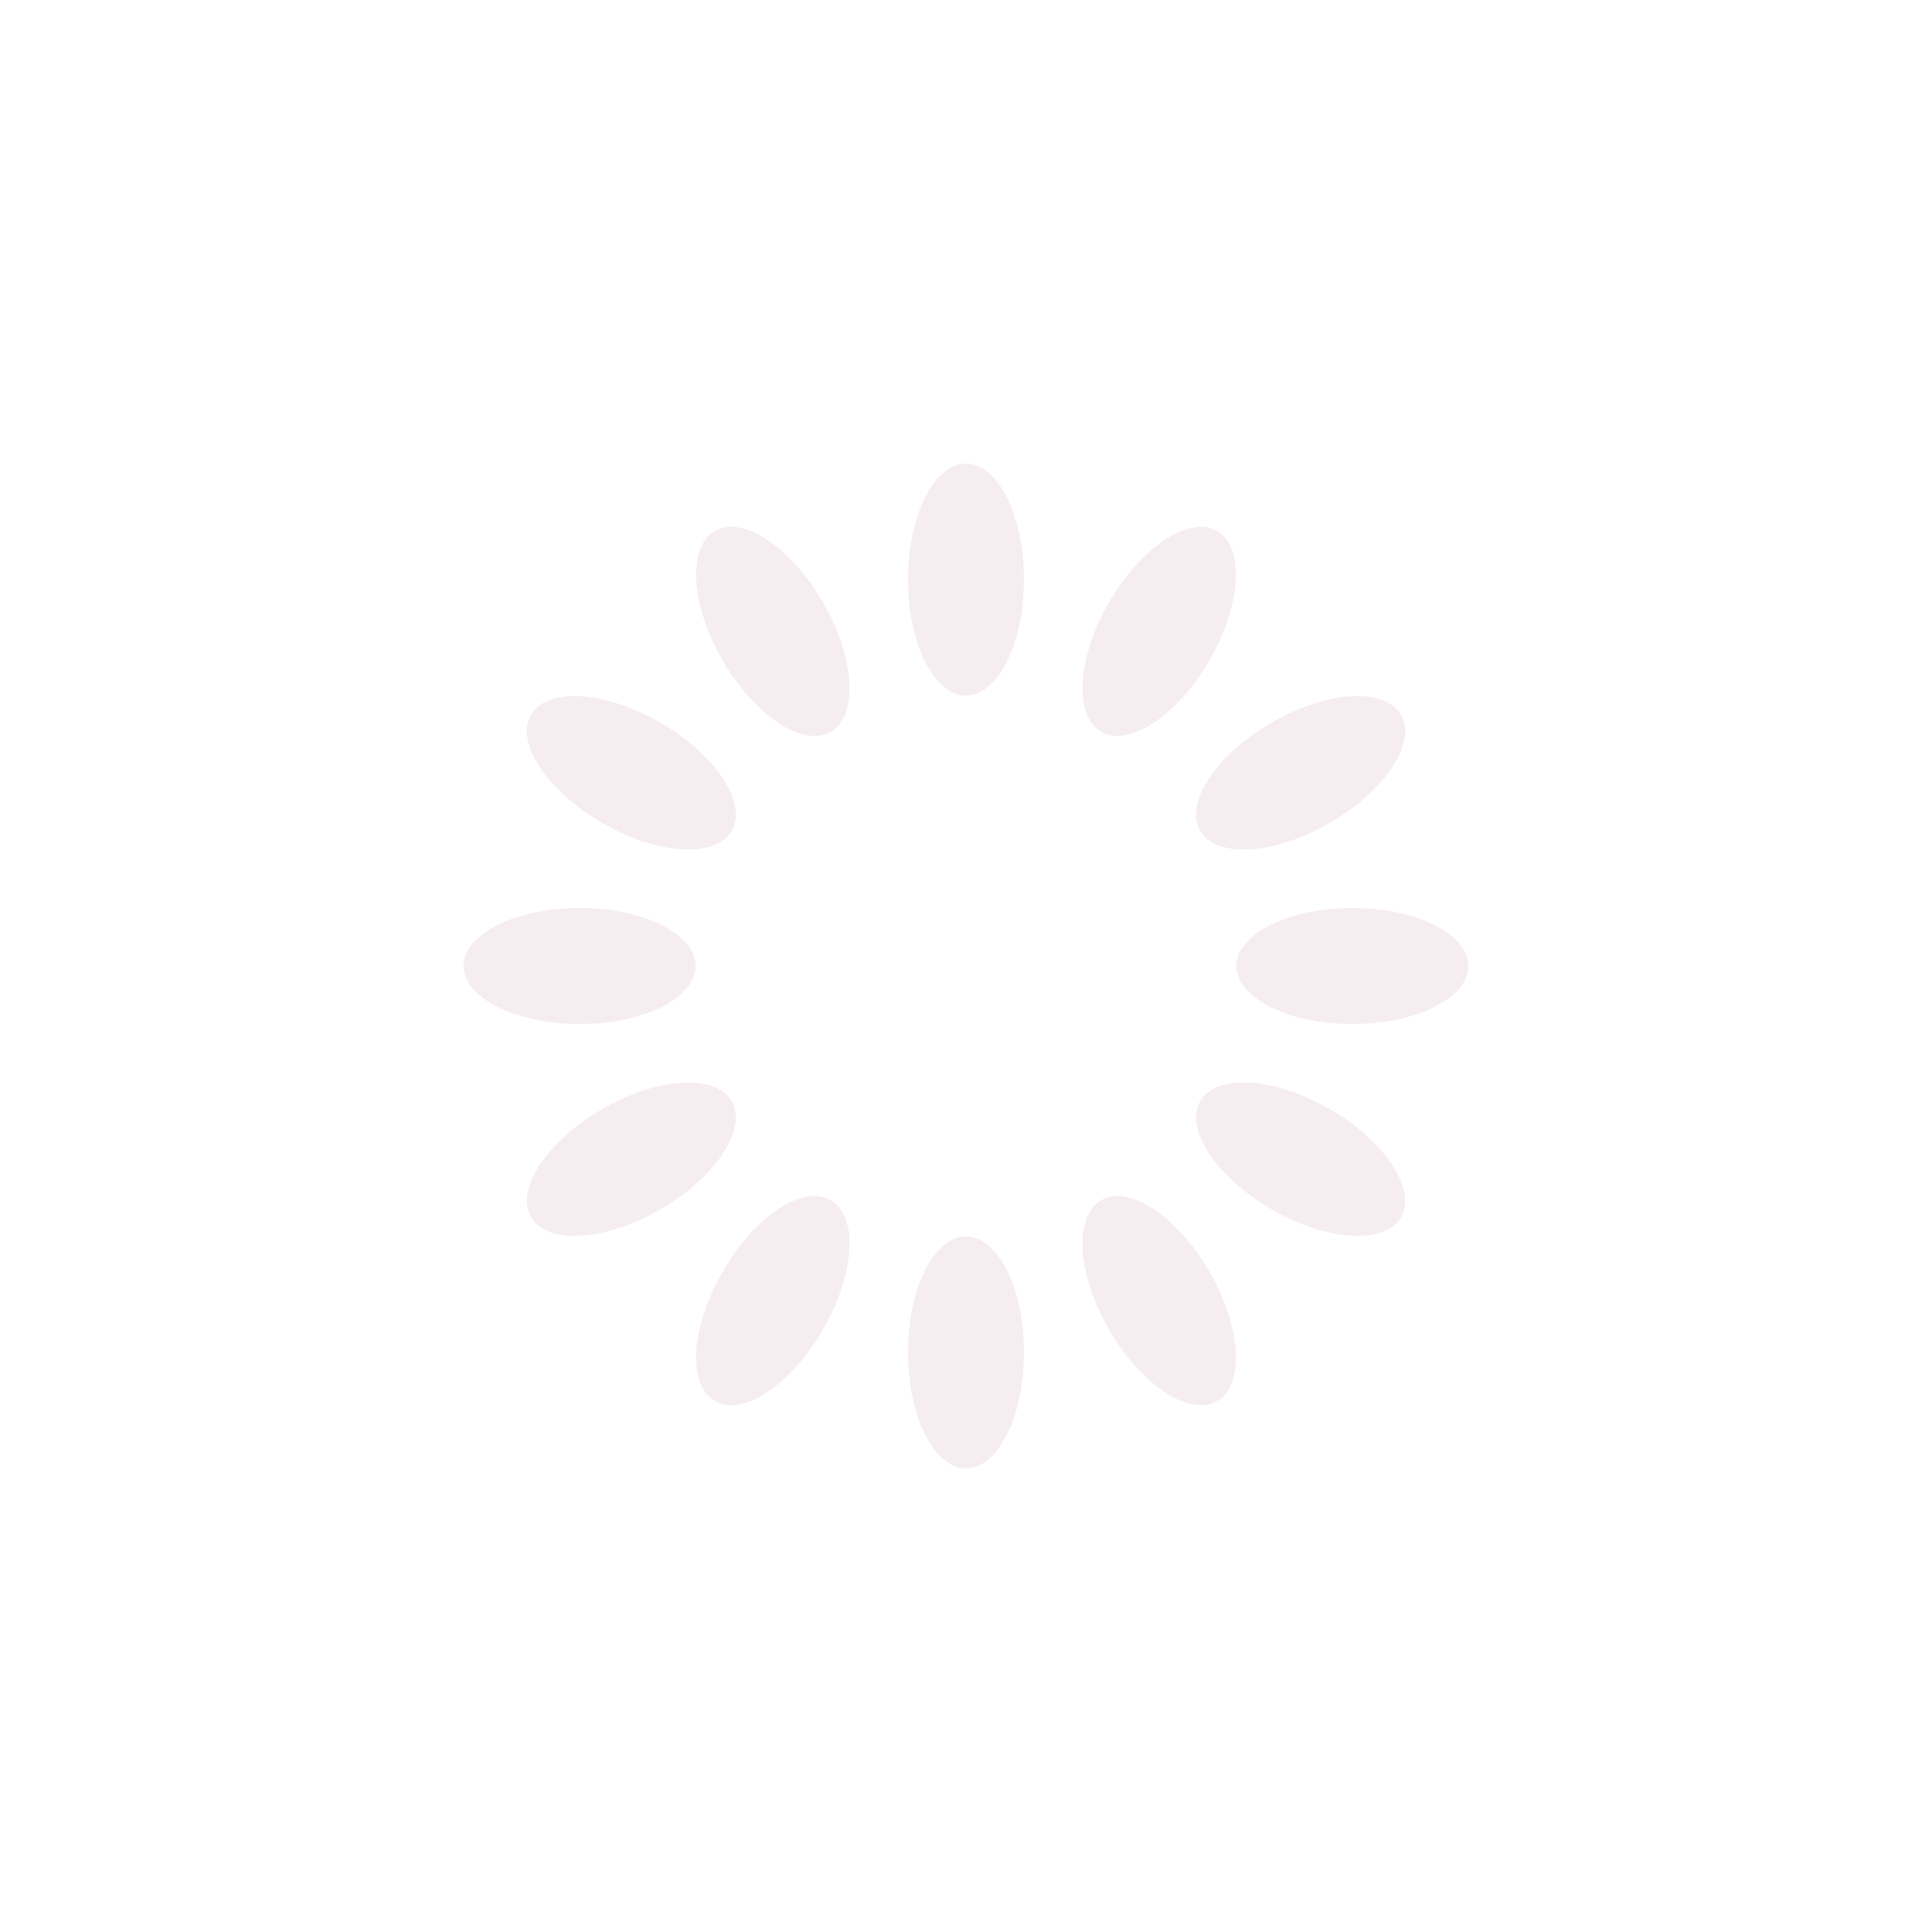
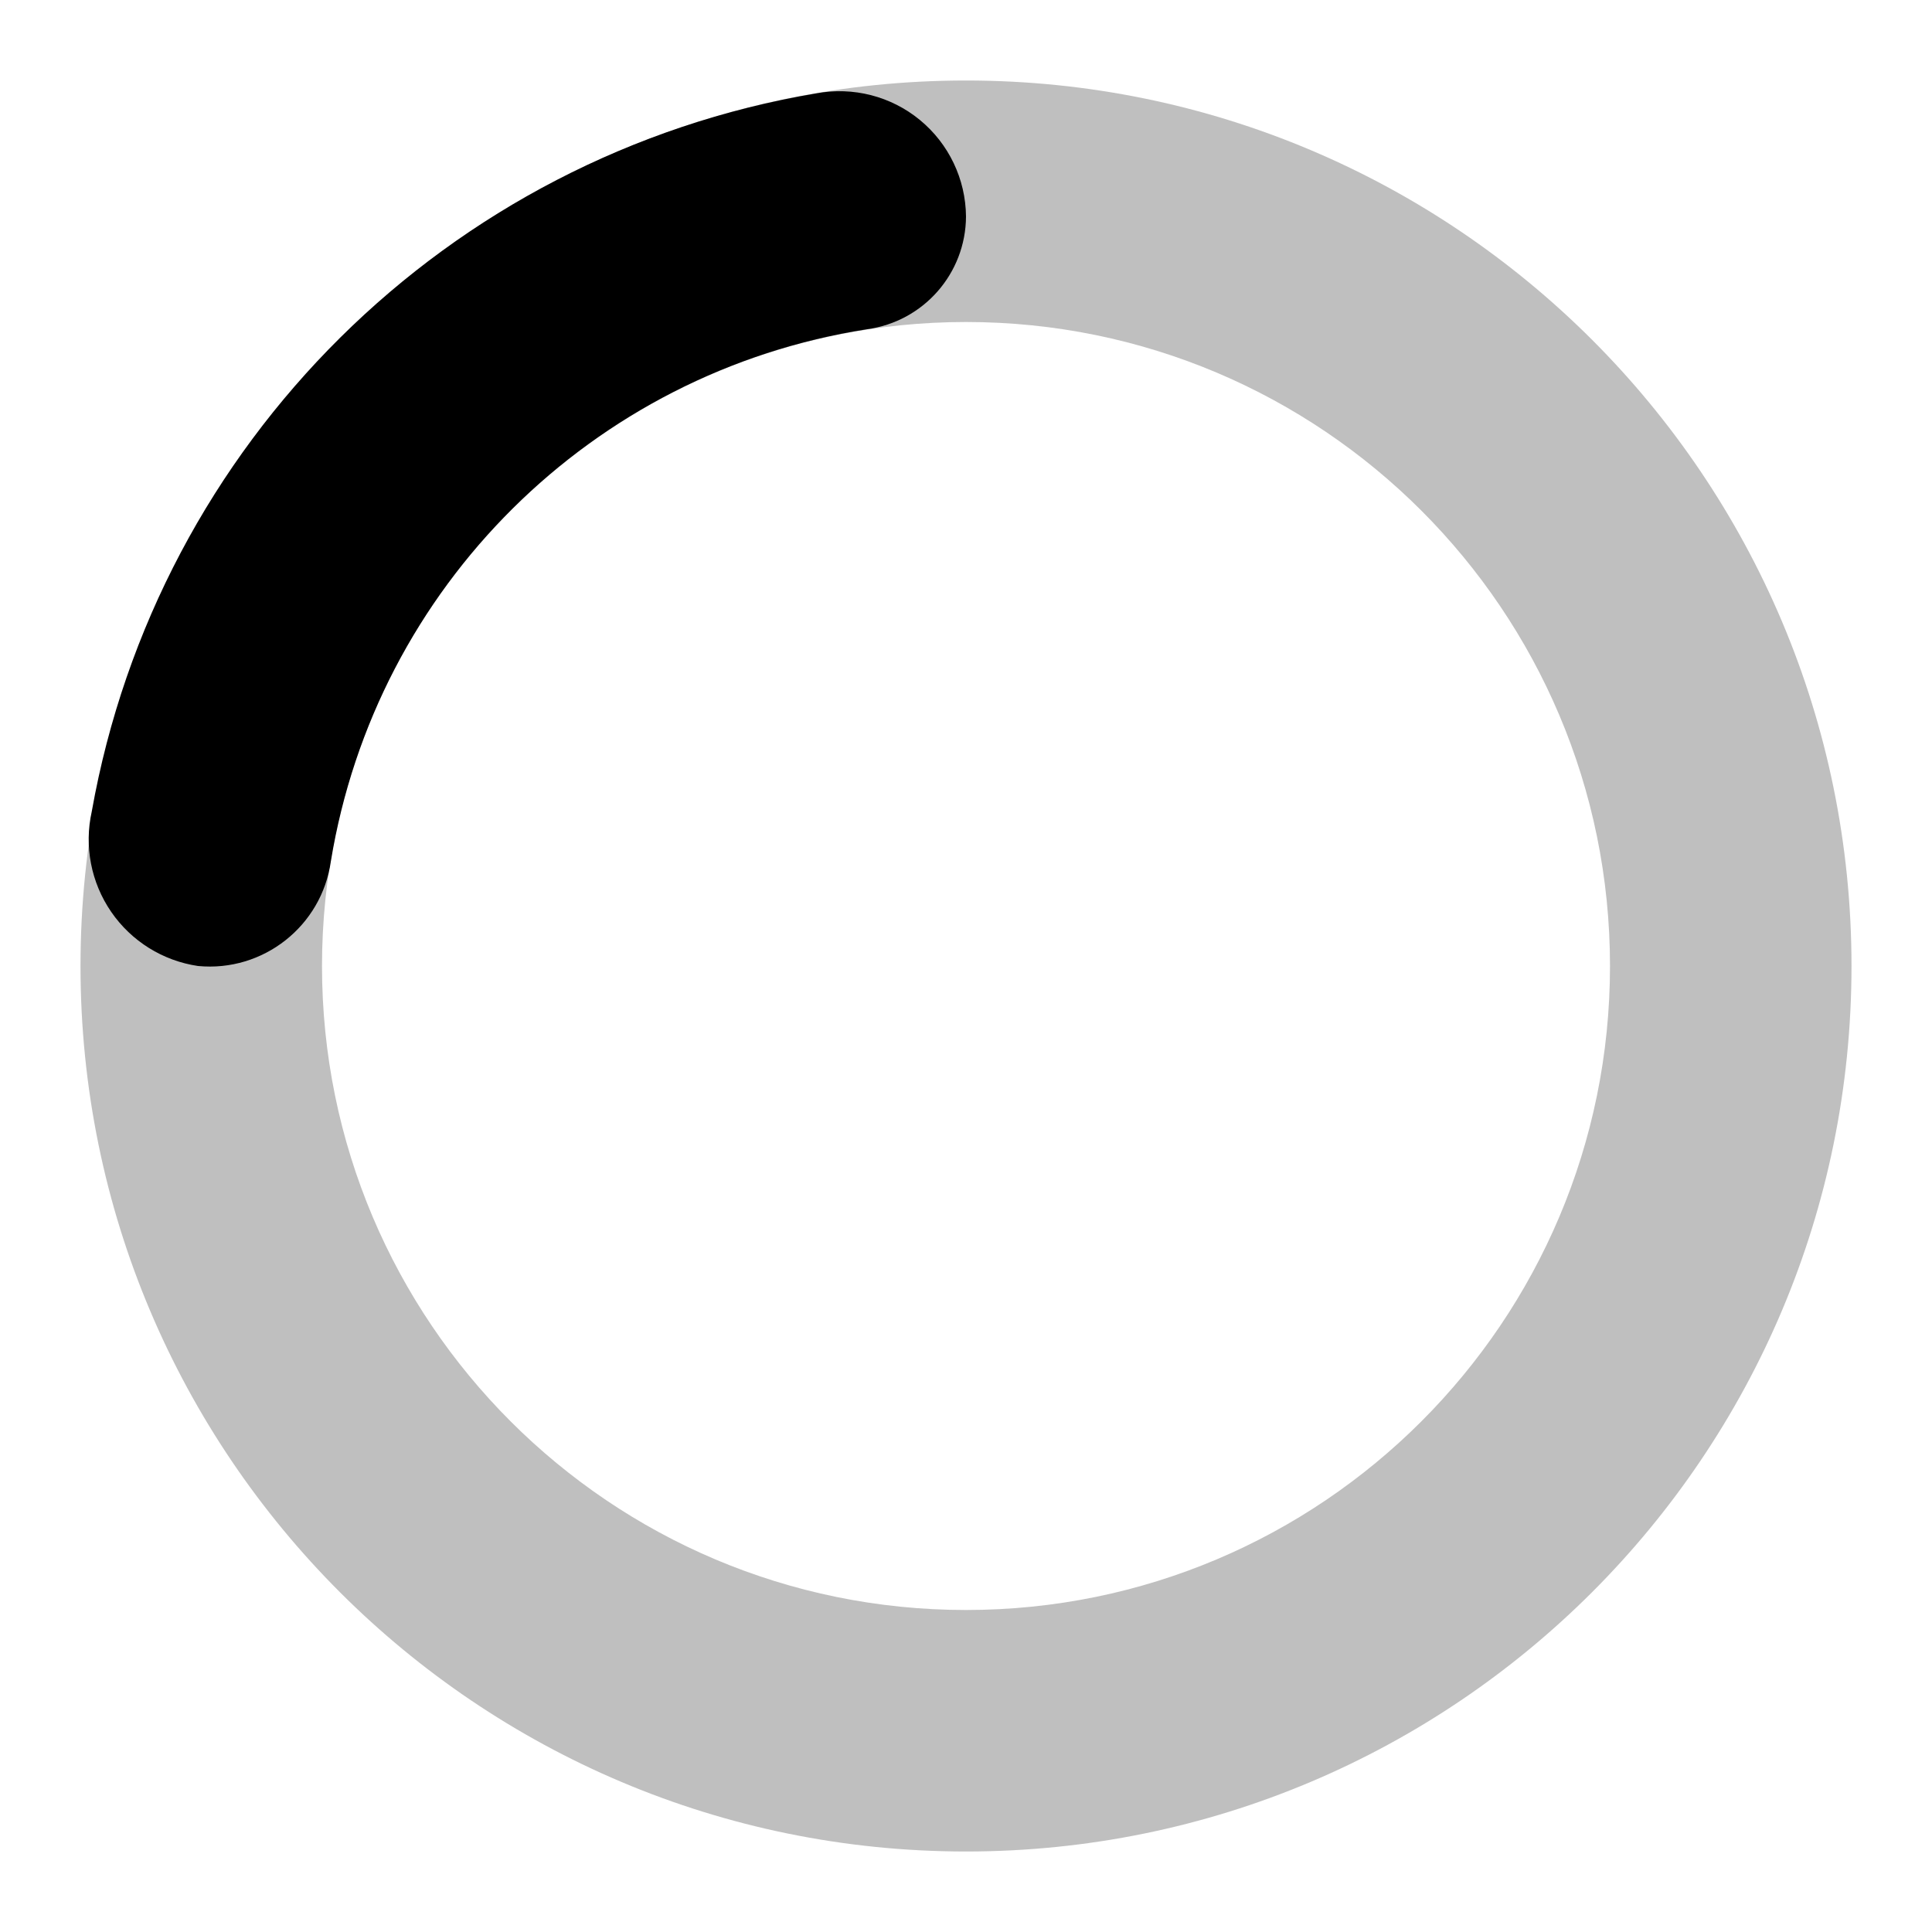
- <svg xmlns="http://www.w3.org/2000/svg" viewBox="0 0 100 100" preserveAspectRatio="xMidYMid" width="200" height="200" style="shape-rendering: auto; display: block; background: transparent;">
-   <g>
-     <g transform="rotate(0 50 50)">
-       <rect fill="#f5edef" height="12" width="6" ry="6" rx="3" y="24" x="47">
-         <animate repeatCount="indefinite" begin="-0.917s" dur="1s" keyTimes="0;1" values="1;0" attributeName="opacity" />
-       </rect>
-     </g>
-     <g transform="rotate(30 50 50)">
-       <rect fill="#f5edef" height="12" width="6" ry="6" rx="3" y="24" x="47">
-         <animate repeatCount="indefinite" begin="-0.833s" dur="1s" keyTimes="0;1" values="1;0" attributeName="opacity" />
-       </rect>
-     </g>
-     <g transform="rotate(60 50 50)">
-       <rect fill="#f5edef" height="12" width="6" ry="6" rx="3" y="24" x="47">
-         <animate repeatCount="indefinite" begin="-0.75s" dur="1s" keyTimes="0;1" values="1;0" attributeName="opacity" />
-       </rect>
-     </g>
-     <g transform="rotate(90 50 50)">
-       <rect fill="#f5edef" height="12" width="6" ry="6" rx="3" y="24" x="47">
-         <animate repeatCount="indefinite" begin="-0.667s" dur="1s" keyTimes="0;1" values="1;0" attributeName="opacity" />
-       </rect>
-     </g>
-     <g transform="rotate(120 50 50)">
-       <rect fill="#f5edef" height="12" width="6" ry="6" rx="3" y="24" x="47">
-         <animate repeatCount="indefinite" begin="-0.583s" dur="1s" keyTimes="0;1" values="1;0" attributeName="opacity" />
-       </rect>
-     </g>
-     <g transform="rotate(150 50 50)">
-       <rect fill="#f5edef" height="12" width="6" ry="6" rx="3" y="24" x="47">
-         <animate repeatCount="indefinite" begin="-0.5s" dur="1s" keyTimes="0;1" values="1;0" attributeName="opacity" />
-       </rect>
-     </g>
-     <g transform="rotate(180 50 50)">
-       <rect fill="#f5edef" height="12" width="6" ry="6" rx="3" y="24" x="47">
-         <animate repeatCount="indefinite" begin="-0.417s" dur="1s" keyTimes="0;1" values="1;0" attributeName="opacity" />
-       </rect>
-     </g>
-     <g transform="rotate(210 50 50)">
-       <rect fill="#f5edef" height="12" width="6" ry="6" rx="3" y="24" x="47">
-         <animate repeatCount="indefinite" begin="-0.333s" dur="1s" keyTimes="0;1" values="1;0" attributeName="opacity" />
-       </rect>
-     </g>
-     <g transform="rotate(240 50 50)">
-       <rect fill="#f5edef" height="12" width="6" ry="6" rx="3" y="24" x="47">
-         <animate repeatCount="indefinite" begin="-0.25s" dur="1s" keyTimes="0;1" values="1;0" attributeName="opacity" />
-       </rect>
-     </g>
-     <g transform="rotate(270 50 50)">
-       <rect fill="#f5edef" height="12" width="6" ry="6" rx="3" y="24" x="47">
-         <animate repeatCount="indefinite" begin="-0.167s" dur="1s" keyTimes="0;1" values="1;0" attributeName="opacity" />
-       </rect>
-     </g>
-     <g transform="rotate(300 50 50)">
-       <rect fill="#f5edef" height="12" width="6" ry="6" rx="3" y="24" x="47">
-         <animate repeatCount="indefinite" begin="-0.083s" dur="1s" keyTimes="0;1" values="1;0" attributeName="opacity" />
-       </rect>
-     </g>
-     <g transform="rotate(330 50 50)">
-       <rect fill="#f5edef" height="12" width="6" ry="6" rx="3" y="24" x="47">
-         <animate repeatCount="indefinite" begin="0s" dur="1s" keyTimes="0;1" values="1;0" attributeName="opacity" />
-       </rect>
-     </g>
-     <g />
-   </g>
+ <svg xmlns="http://www.w3.org/2000/svg" width="1em" height="1em" viewBox="0 0 24 24">
+   <path fill="currentColor" d="M12,1A11,11,0,1,0,23,12,11,11,0,0,0,12,1Zm0,19a8,8,0,1,1,8-8A8,8,0,0,1,12,20Z" opacity="0.25" />
+   <path fill="currentColor" d="M10.14,1.16a11,11,0,0,0-9,8.92A1.59,1.59,0,0,0,2.46,12,1.52,1.52,0,0,0,4.11,10.7a8,8,0,0,1,6.66-6.61A1.42,1.42,0,0,0,12,2.69h0A1.57,1.57,0,0,0,10.14,1.16Z">
+     <animateTransform attributeName="transform" dur="0.75s" repeatCount="indefinite" type="rotate" values="0 12 12;360 12 12" />
+   </path>
</svg>
